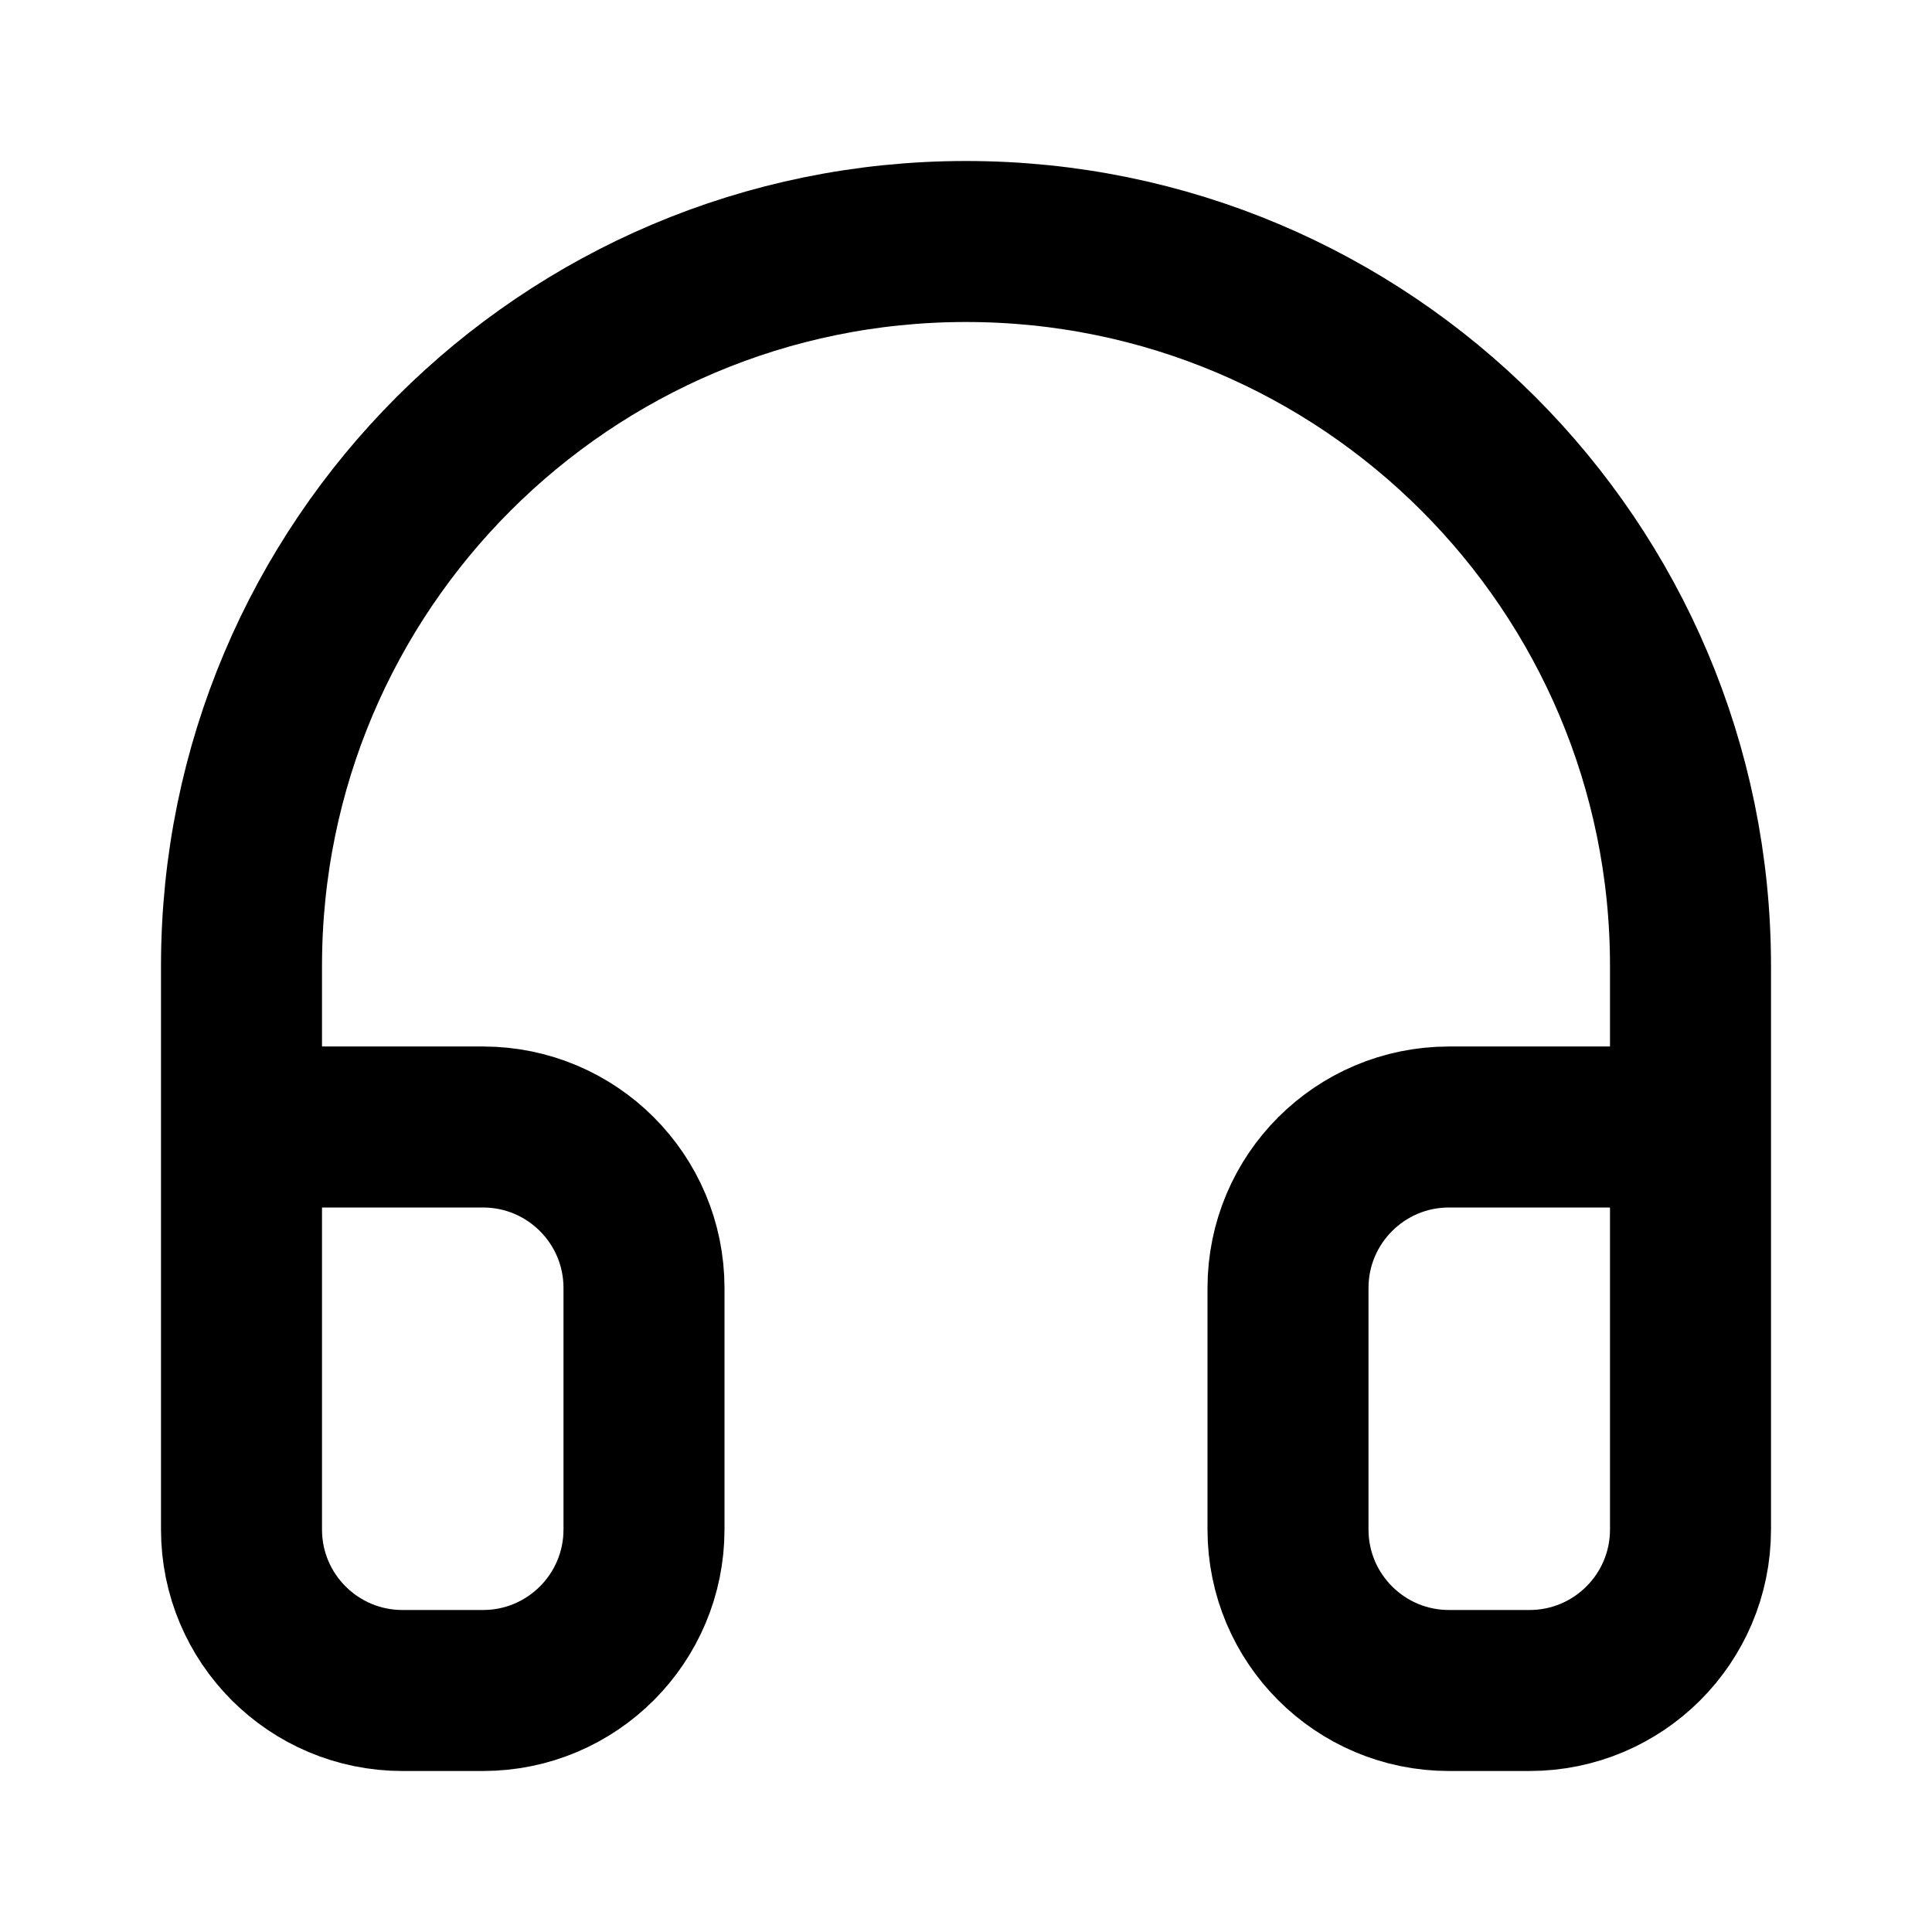
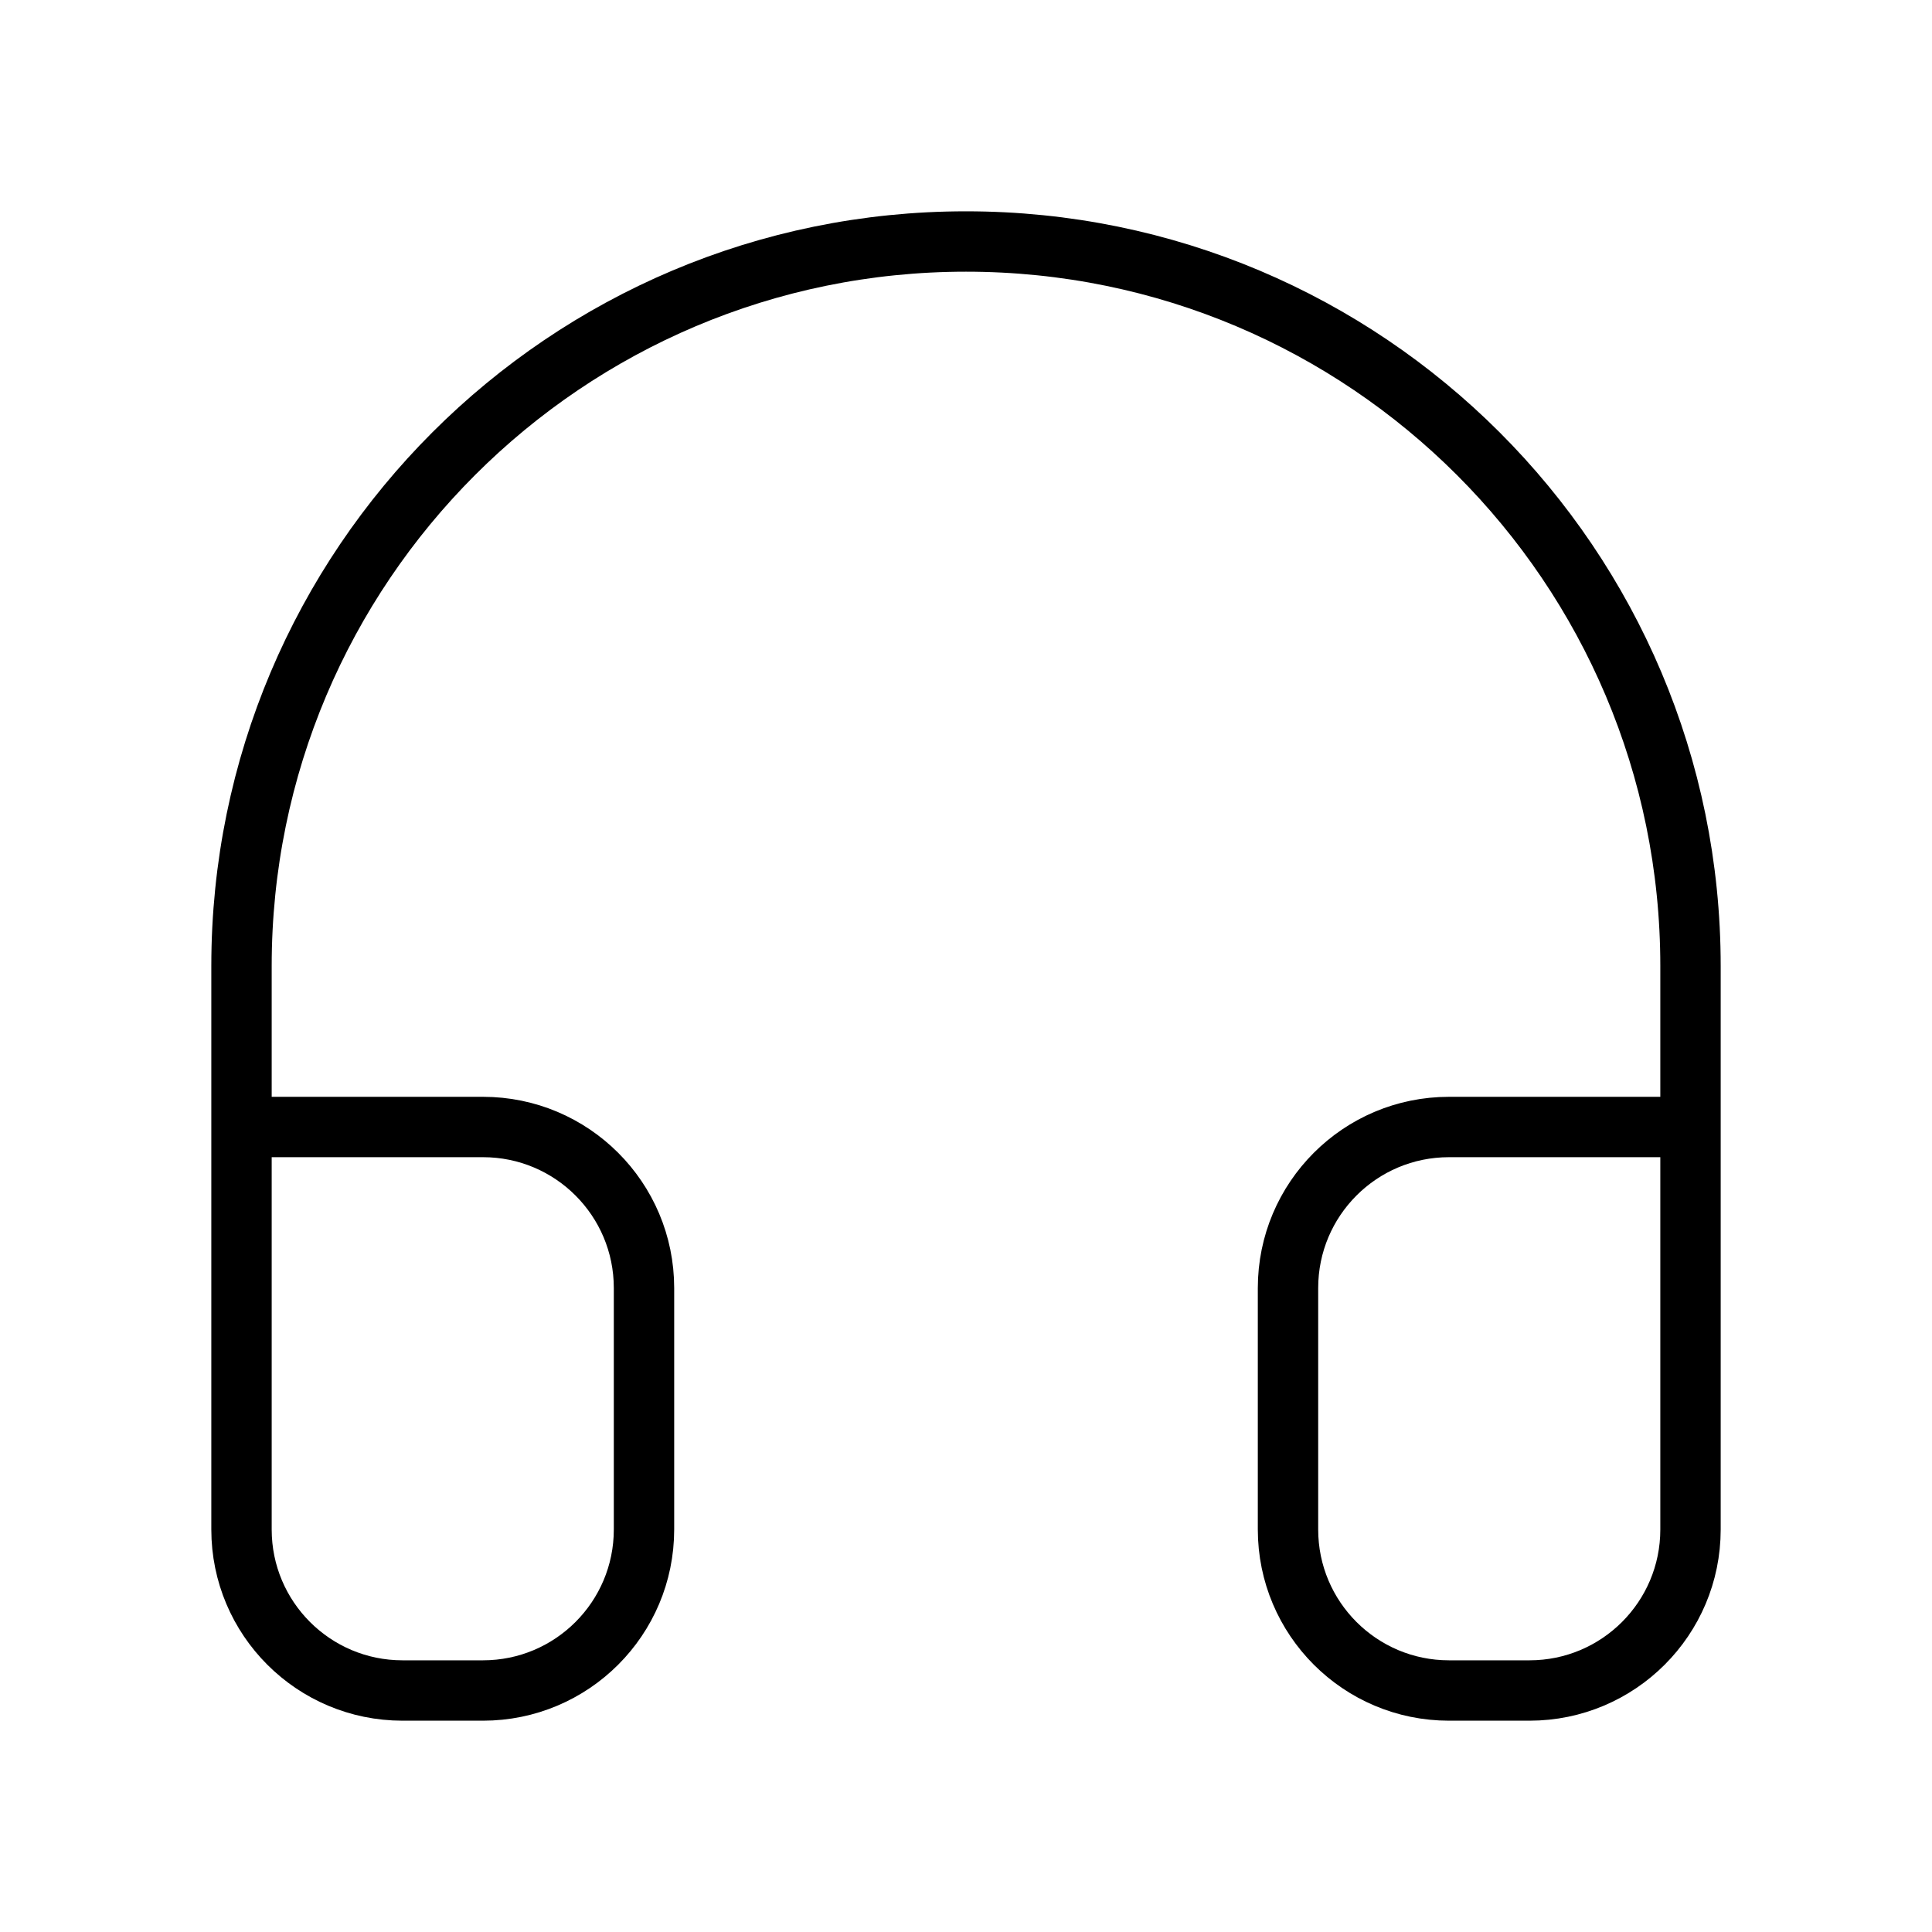
- <svg xmlns="http://www.w3.org/2000/svg" width="24" height="24" viewBox="0 0 24 24" fill="none" stroke="currentColor" stroke-width="2.0" stroke-linecap="round" stroke-linejoin="round" class="lucide lucide-headphones-icon lucide-headphones">
+ <svg xmlns="http://www.w3.org/2000/svg" width="24" height="24" viewBox="0 0 24 24" fill="none" stroke="currentColor" stroke-width="0.75" stroke-linecap="round" stroke-linejoin="round" class="lucide lucide-headphones-icon lucide-headphones">
  <path d="M3 14h3a2 2 0 0 1 2 2v3a2 2 0 0 1-2 2H5a2 2 0 0 1-2-2v-7a9 9 0 0 1 18 0v7a2 2 0 0 1-2 2h-1a2 2 0 0 1-2-2v-3a2 2 0 0 1 2-2h3" />
</svg>
